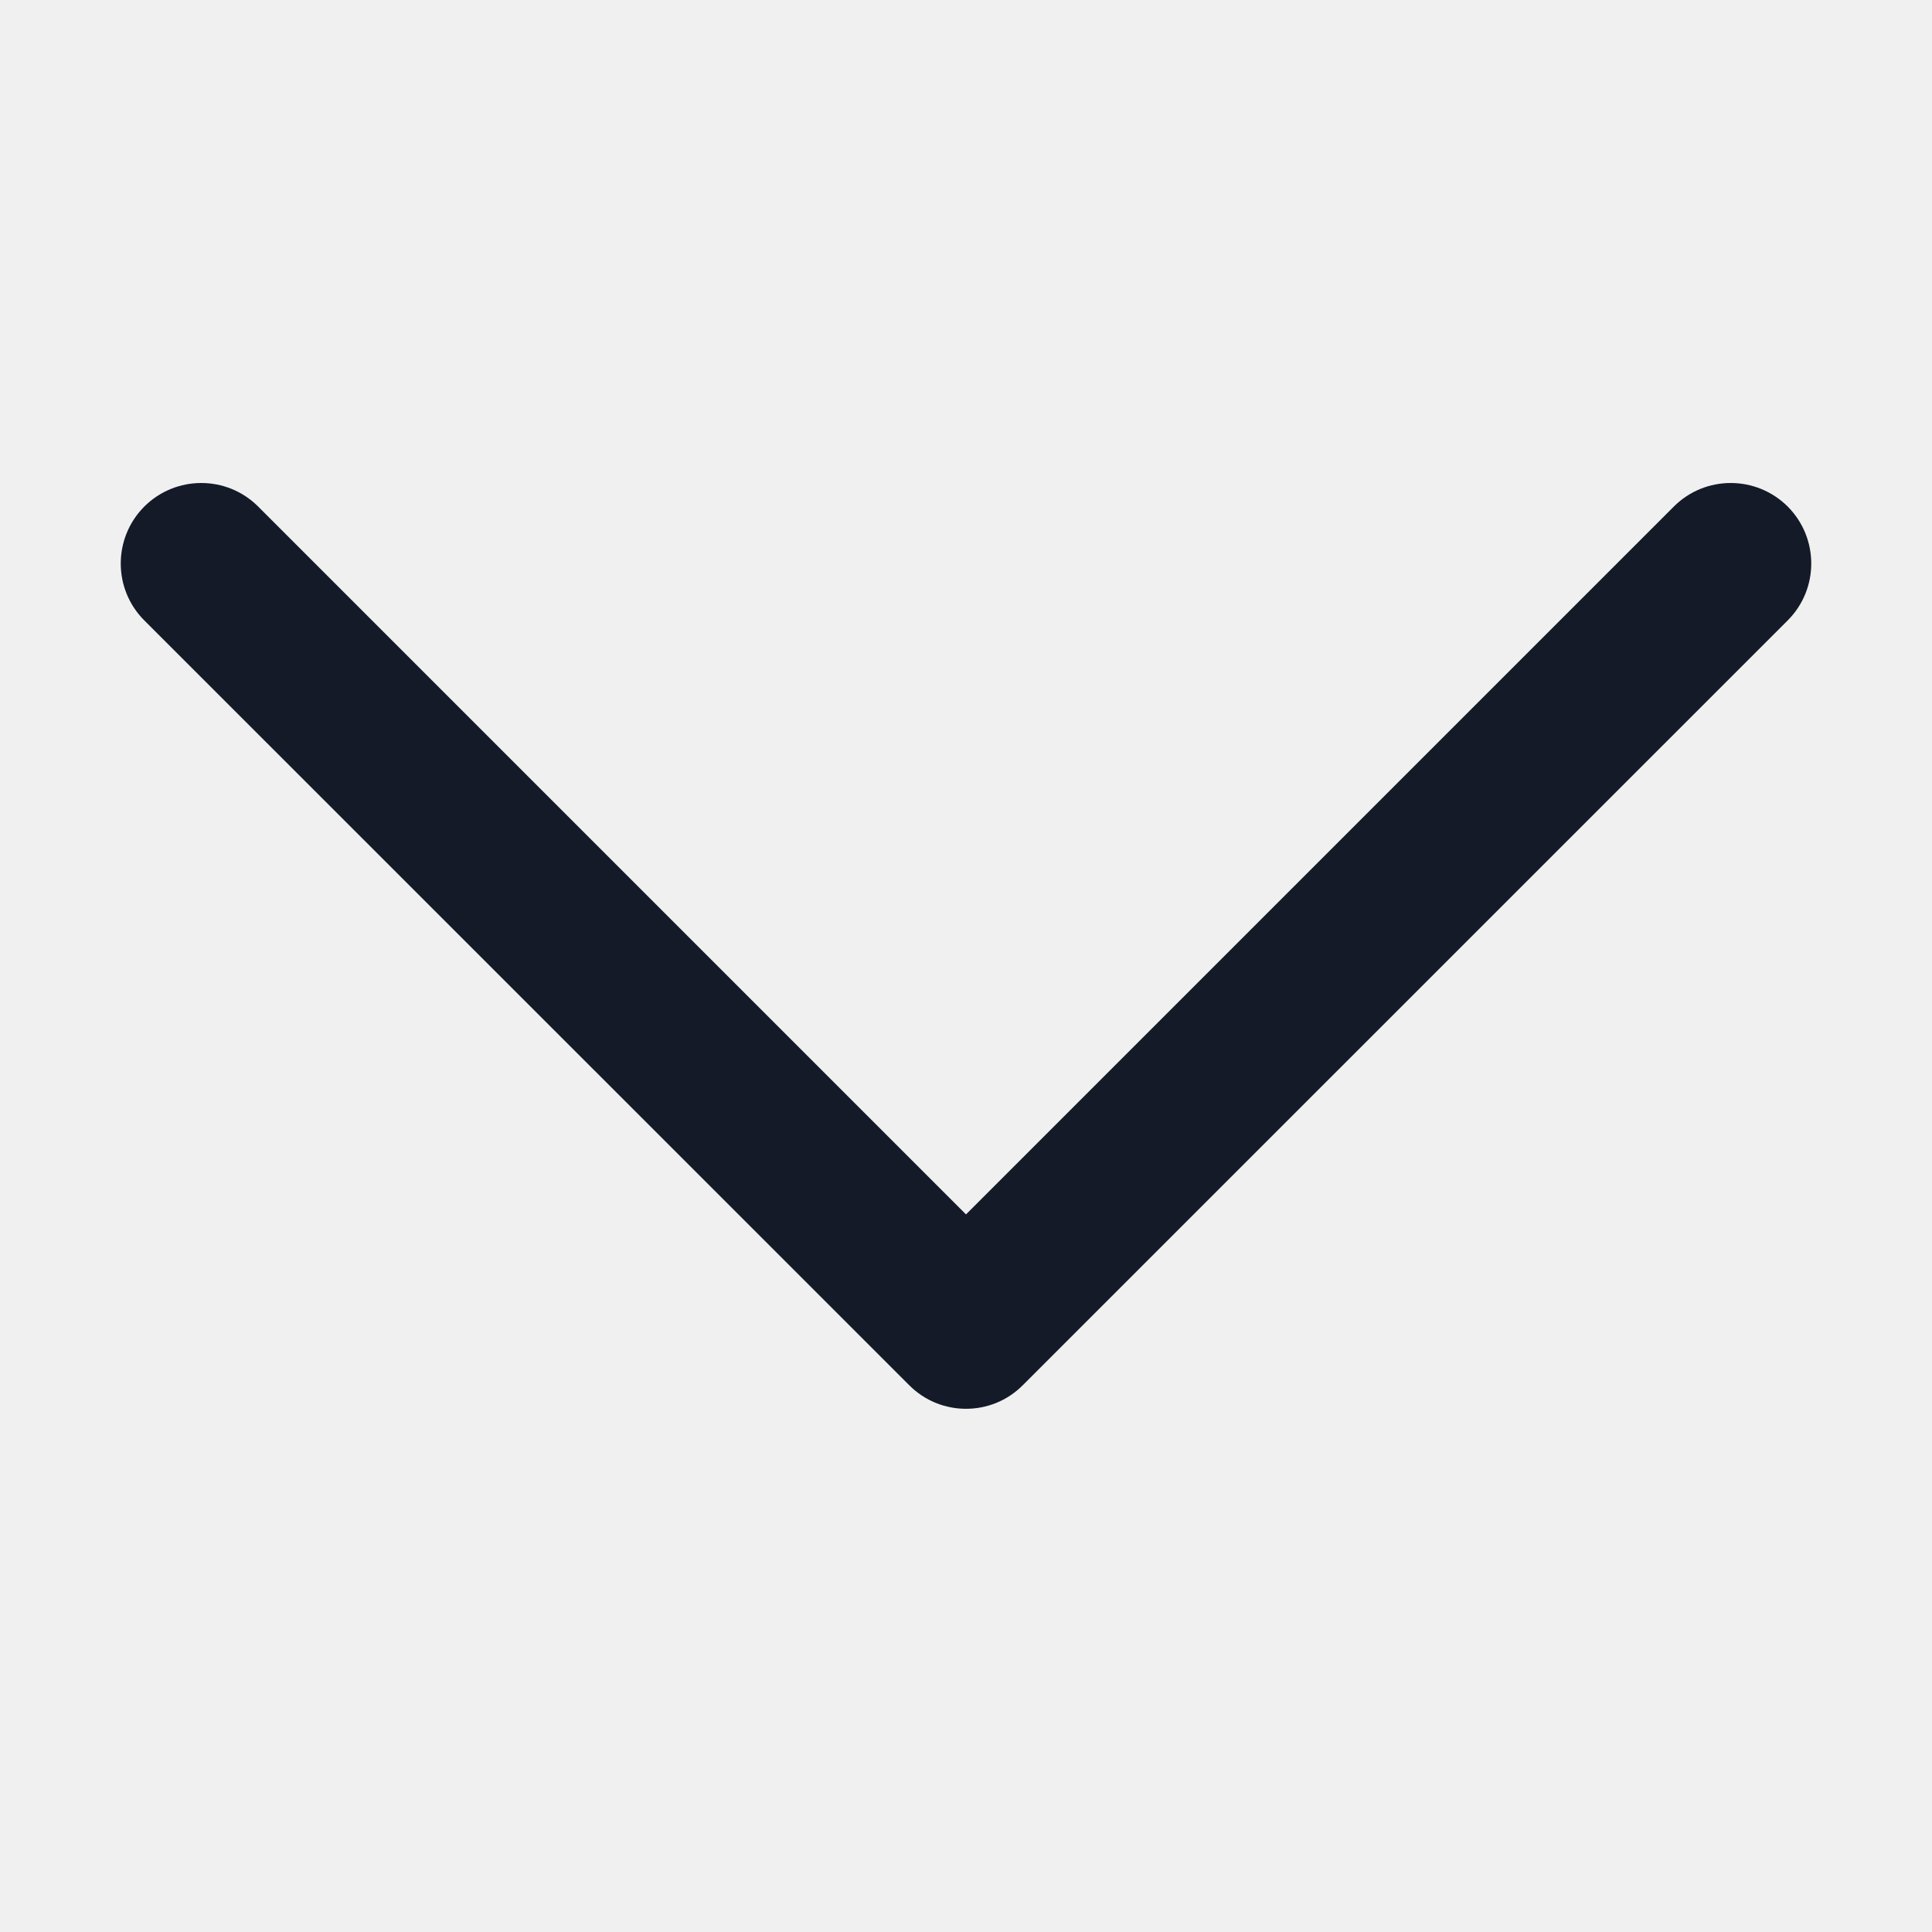
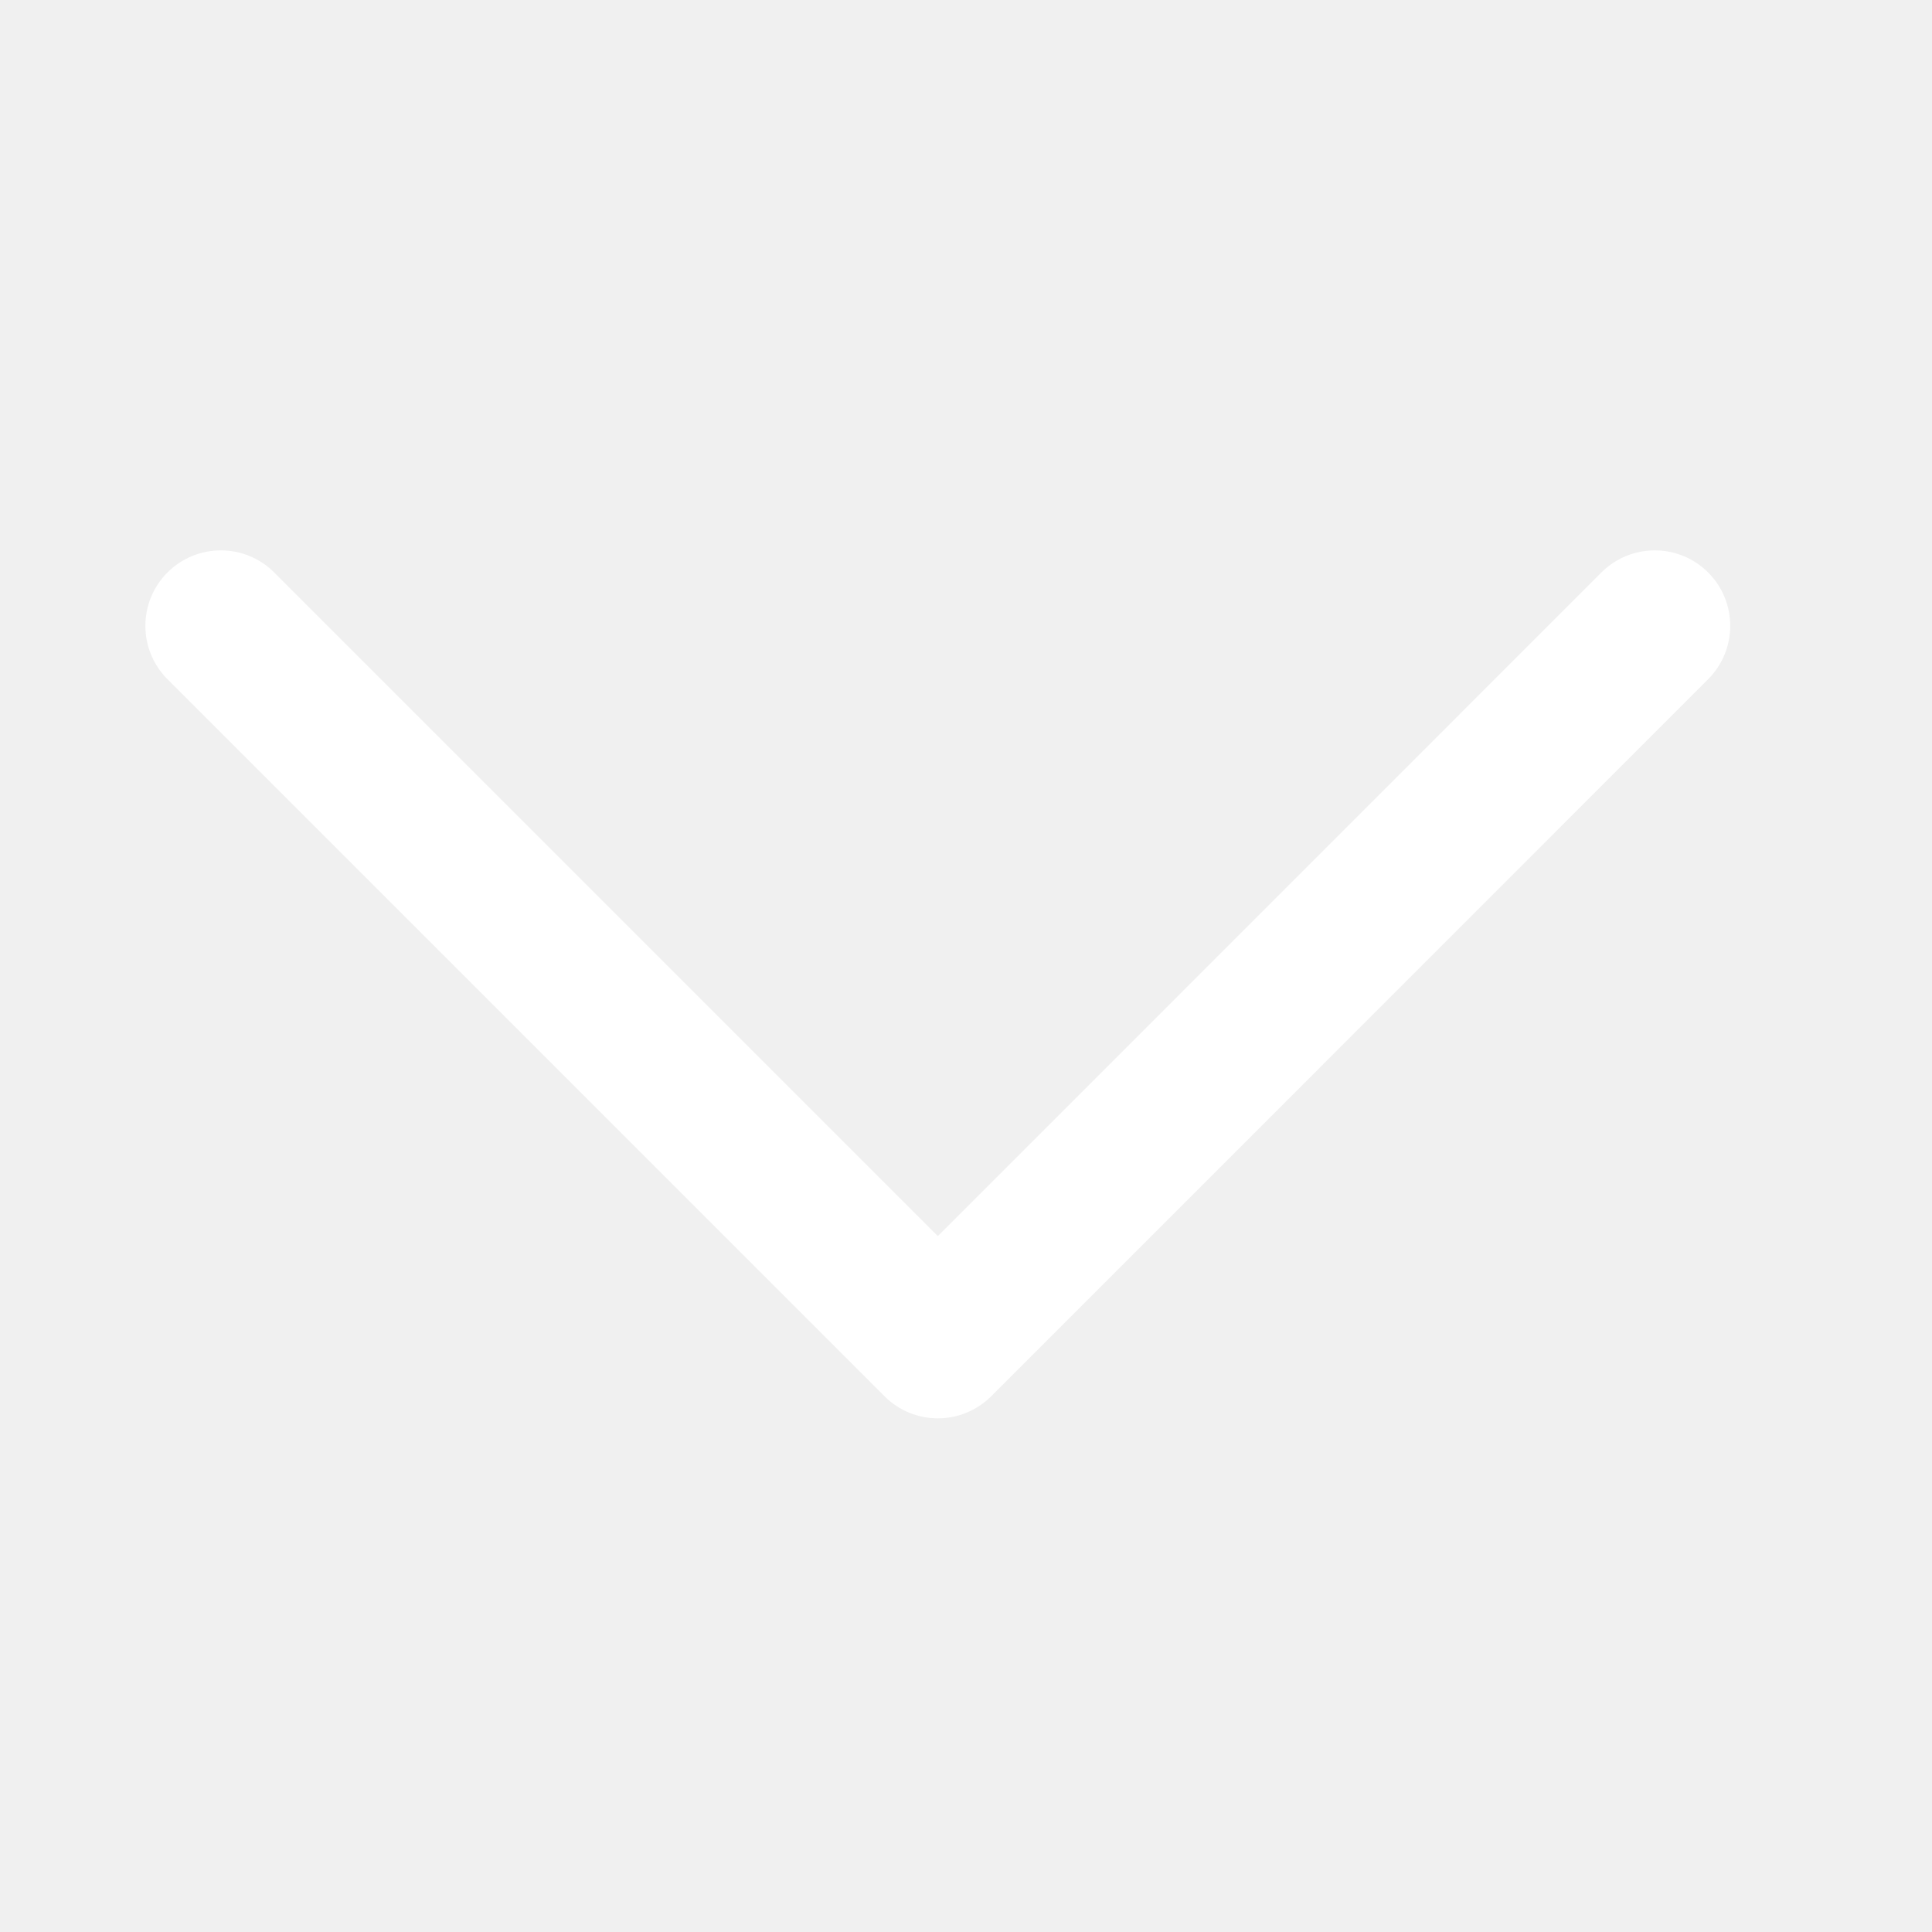
<svg xmlns="http://www.w3.org/2000/svg" width="16" height="16" viewBox="0 0 16 16" fill="none">
-   <path d="M13.862 4.195L8 10.057L2.138 4.195C1.878 3.935 1.456 3.935 1.195 4.195C0.935 4.456 0.935 4.878 1.195 5.138L7.529 11.471C7.659 11.602 7.829 11.667 8 11.667C8.171 11.667 8.341 11.602 8.471 11.471L14.805 5.138C15.065 4.878 15.065 4.456 14.805 4.195C14.544 3.935 14.122 3.935 13.862 4.195Z" fill="#141A28" />
+   <path d="M2.271 4.741L7.767 10.237L13.262 4.741C13.506 4.497 13.902 4.497 14.146 4.741C14.39 4.985 14.39 5.381 14.146 5.625L8.209 11.563C8.086 11.685 7.927 11.746 7.767 11.746C7.607 11.746 7.447 11.685 7.325 11.563L1.387 5.625C1.143 5.381 1.143 4.985 1.387 4.741C1.631 4.497 2.027 4.497 2.271 4.741Z" fill="white" />
</svg>
